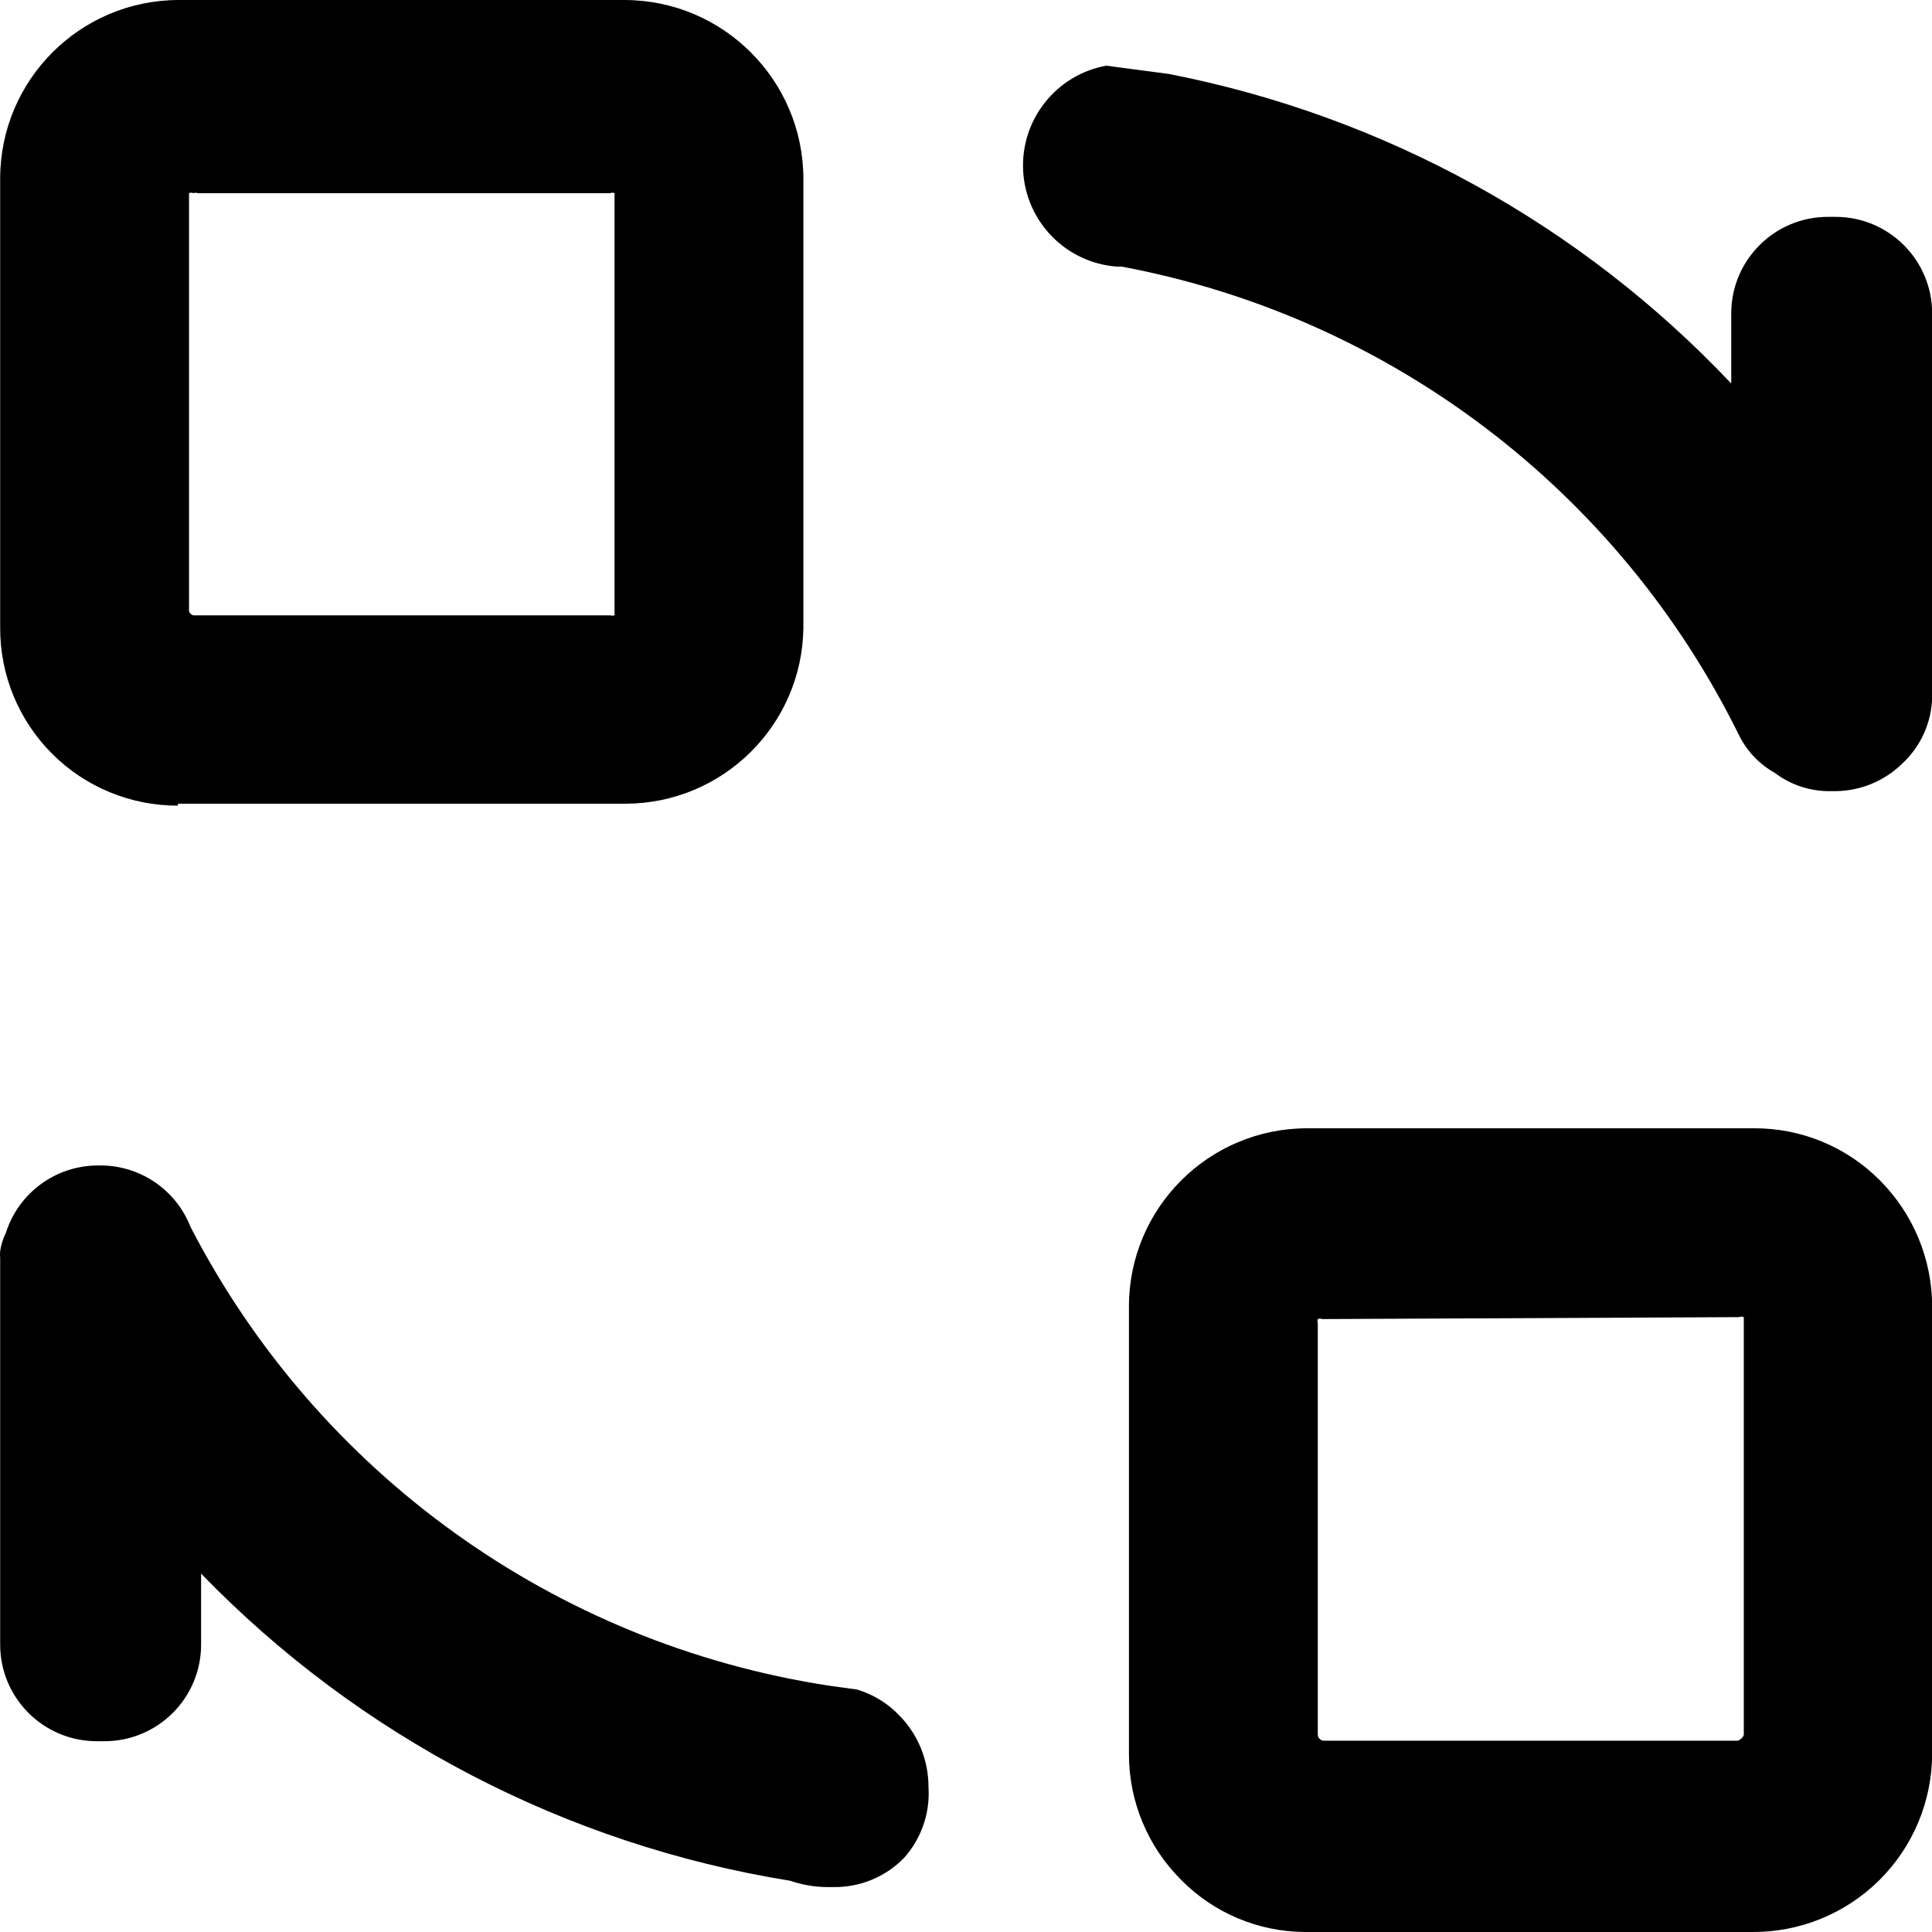
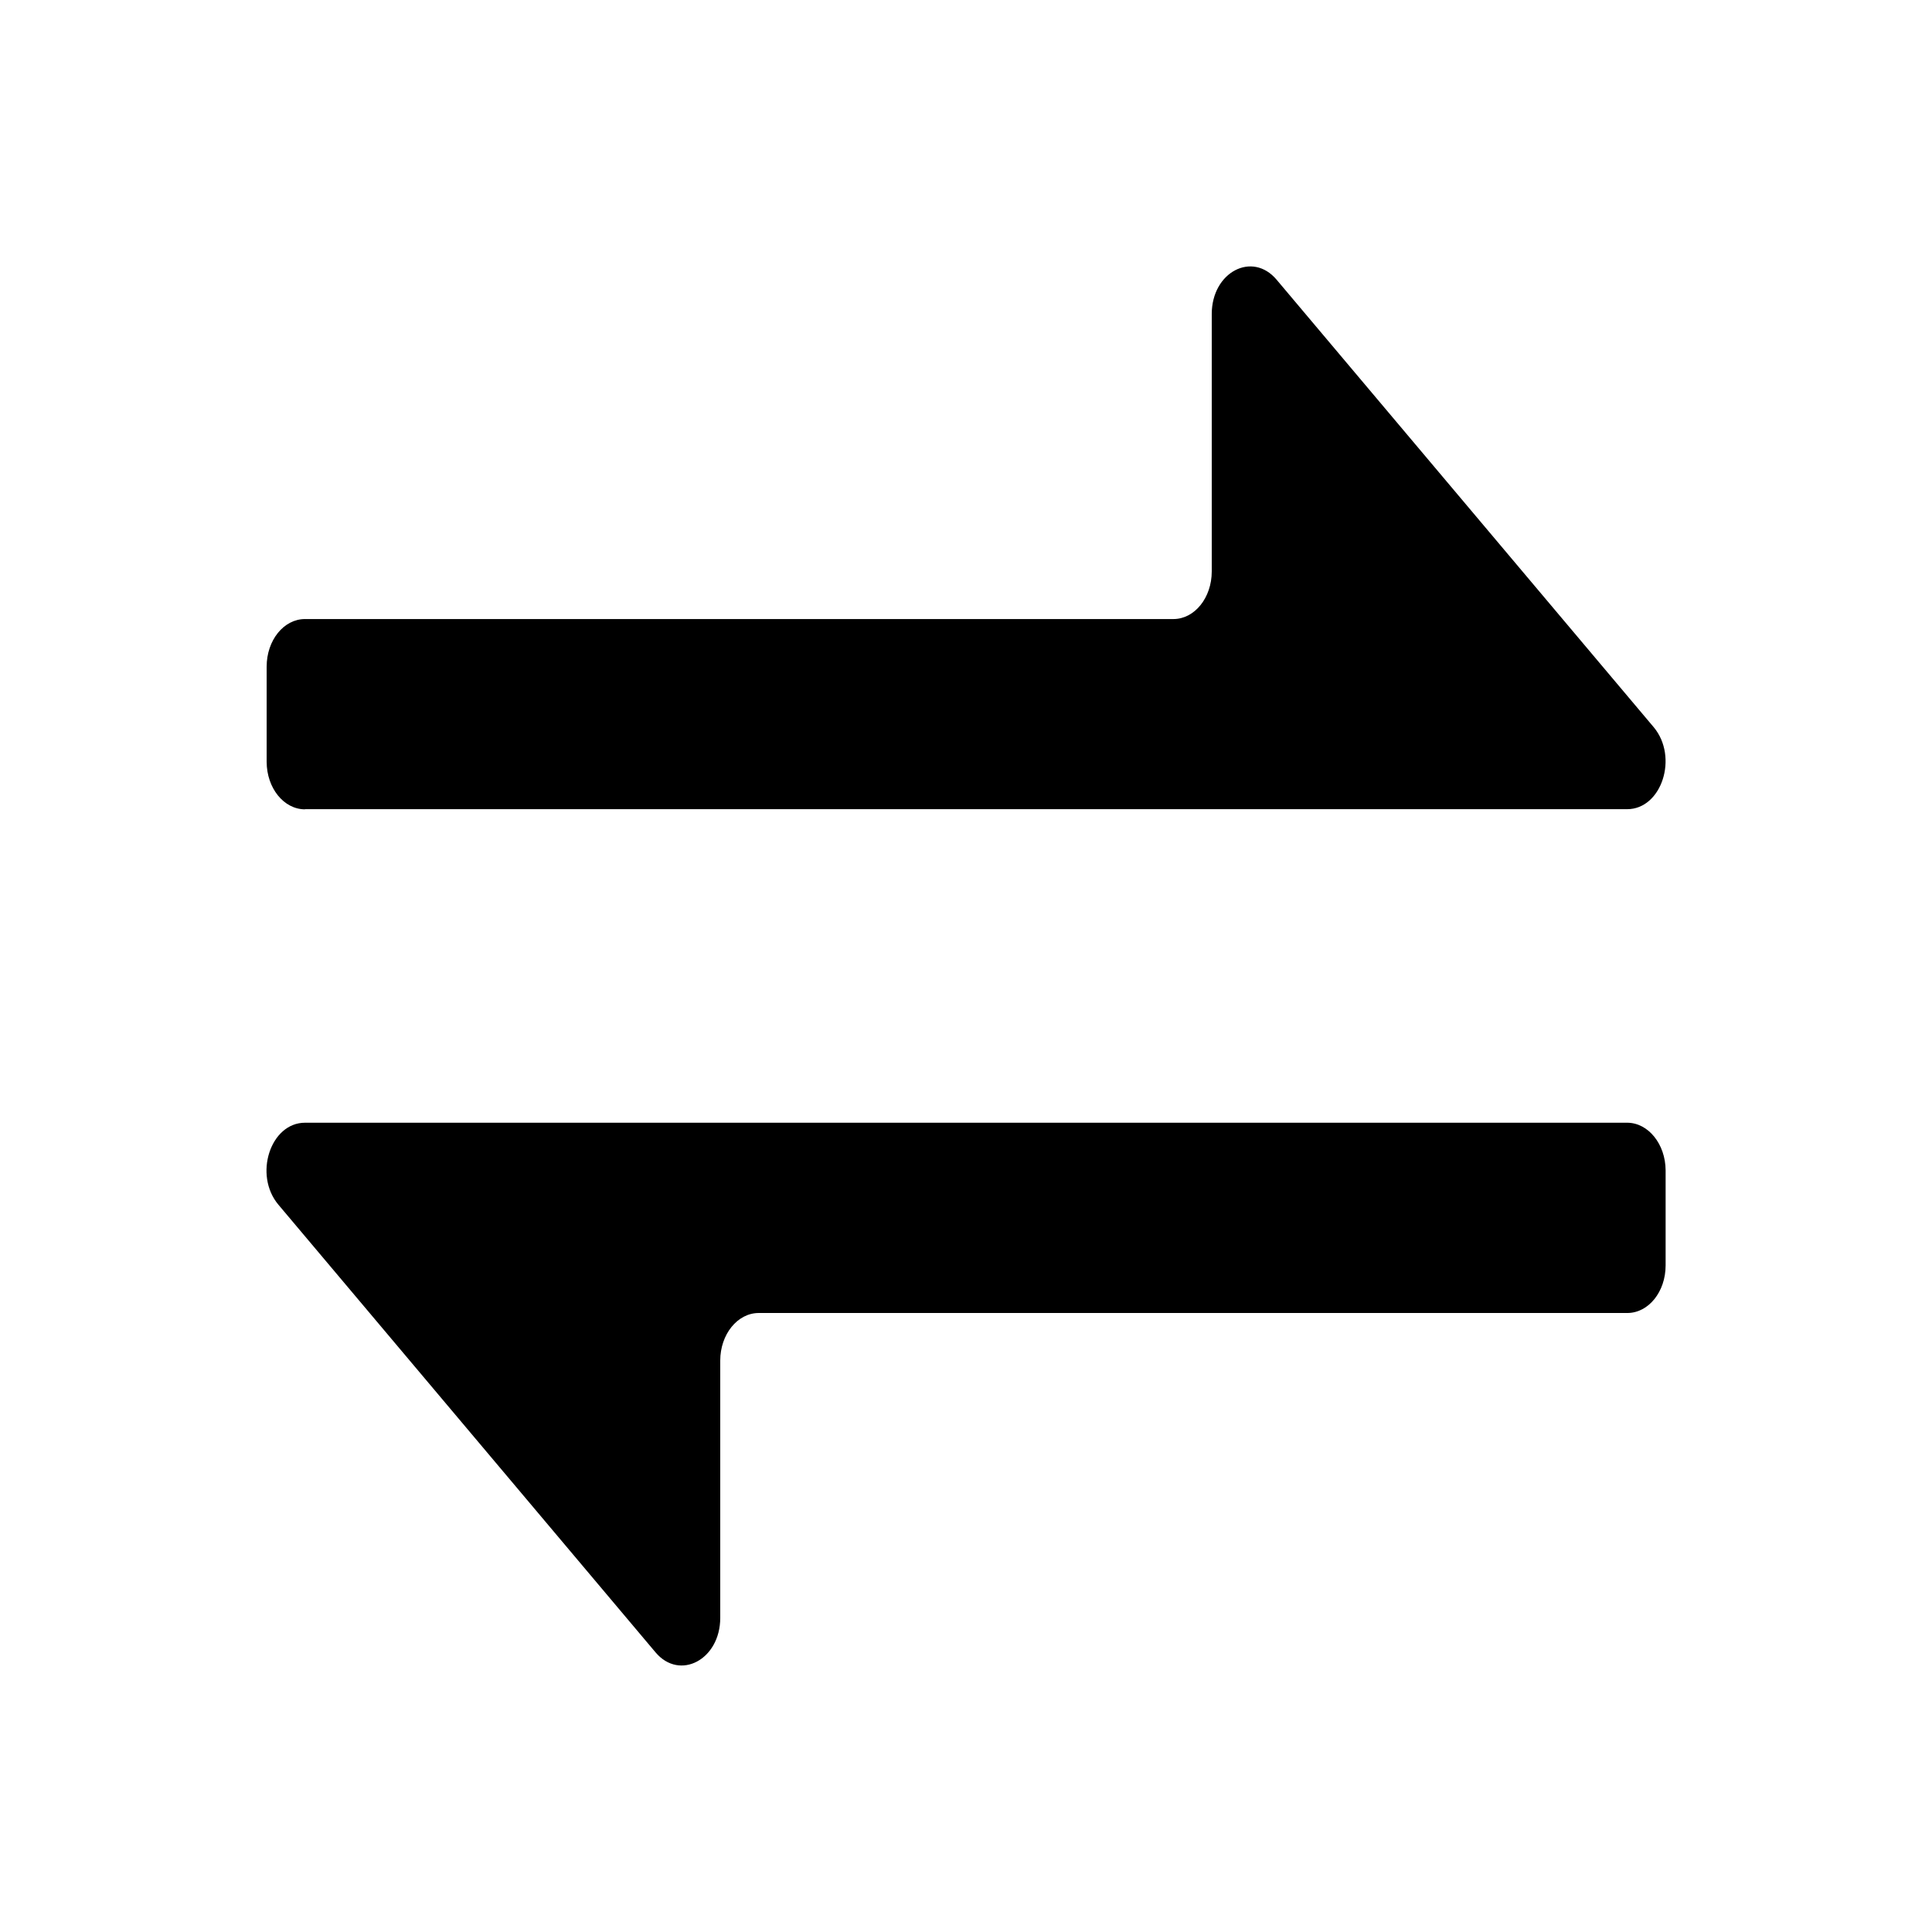
- <svg xmlns="http://www.w3.org/2000/svg" t="1621241667520" class="icon" viewBox="0 0 1024 1024" version="1.1" p-id="5368" width="200" height="200">
+ <svg xmlns="http://www.w3.org/2000/svg" t="1621308463488" class="icon" viewBox="0 0 1024 1024" version="1.1" p-id="5638" width="200" height="200">
  <defs>
    <style type="text/css" />
  </defs>
-   <path d="M929.623 598.014h-236.799a94.464 94.464 0 0 0-94.464 94.464v237.311a93.952 93.952 0 0 0 27.648 66.56A92.672 92.672 0 0 0 691.288 1023.997h237.311A94.72 94.72 0 0 0 1024.087 929.533v-237.055a94.976 94.976 0 0 0-27.648-66.816 93.44 93.44 0 0 0-66.816-27.648zM921.687 698.11a3.328 3.328 0 0 1 2.56 0v221.183s0 1.792-3.072 3.328h-219.391a3.328 3.328 0 0 1-3.328-3.328V701.438a3.84 3.84 0 0 1 0-2.304 3.072 3.072 0 0 1 2.304 0zM94.298 425.983h237.055A94.464 94.464 0 0 0 425.817 332.799V94.464A94.976 94.976 0 0 0 331.353 0H94.554A94.72 94.72 0 0 0 0.09 94.464V332.799a93.952 93.952 0 0 0 94.208 94.208z m5.888-102.4V102.4A2.56 2.56 0 0 1 102.49 102.4a2.816 2.816 0 0 1 2.304 0h218.623a2.56 2.56 0 0 1 2.304 0v223.743a4.096 4.096 0 0 1-2.304 0H102.49a3.072 3.072 0 0 1-2.304-3.584zM586.328 34.816a53.76 53.76 0 0 0 5.632 106.496h2.56A459.007 459.007 0 0 1 921.687 389.631a46.336 46.336 0 0 0 18.944 19.968 47.872 47.872 0 0 0 27.904 9.728H972.887a51.2 51.2 0 0 0 35.328-14.592 49.408 49.408 0 0 0 15.872-35.584V166.144a51.2 51.2 0 0 0-51.2-51.2h-4.096a51.2 51.2 0 0 0-51.2 51.2v37.12a556.798 556.798 0 0 0-298.239-164.096M439.385 893.437a459.007 459.007 0 0 1-338.431-243.199 51.2 51.2 0 0 0-46.592-32.512H51.29a51.2 51.2 0 0 0-48.128 35.584 33.024 33.024 0 0 0-3.072 9.728 20.48 20.48 0 0 0 0 3.84v204.799a51.2 51.2 0 0 0 51.2 51.2h4.096a51.2 51.2 0 0 0 51.2-51.2v-37.632a558.334 558.334 0 0 0 312.319 162.816 61.696 61.696 0 0 0 19.2 3.328h3.84a51.2 51.2 0 0 0 37.12-15.36 51.2 51.2 0 0 0 13.056-37.632 54.016 54.016 0 0 0-15.616-38.144 51.2 51.2 0 0 0-22.272-13.568M10.33 668.414z" p-id="5369" />
+   <path d="M161.652 428.885h700.766c18.316 0 27.289-27.66 14.089-43.455L676.659 148.282C663.756 132.932 642.251 144.204 642.251 166.45V302.896c0 13.867-9.047 25.213-20.319 25.213H161.652c-11.272 0-20.319 11.272-20.319 25.213v50.425c0 13.867 9.047 25.213 20.319 25.213z m700.766 166.182H161.652c-18.316 0-27.363 27.66-14.089 43.455L347.41 875.744c12.829 15.276 34.334 3.93 34.334-18.242V721.13c0-13.867 9.121-25.213 20.393-25.213h460.355c11.272 0 20.319-11.272 20.319-25.213v-50.425c-0.074-13.867-9.195-25.213-20.393-25.213z" p-id="5639" />
</svg>
